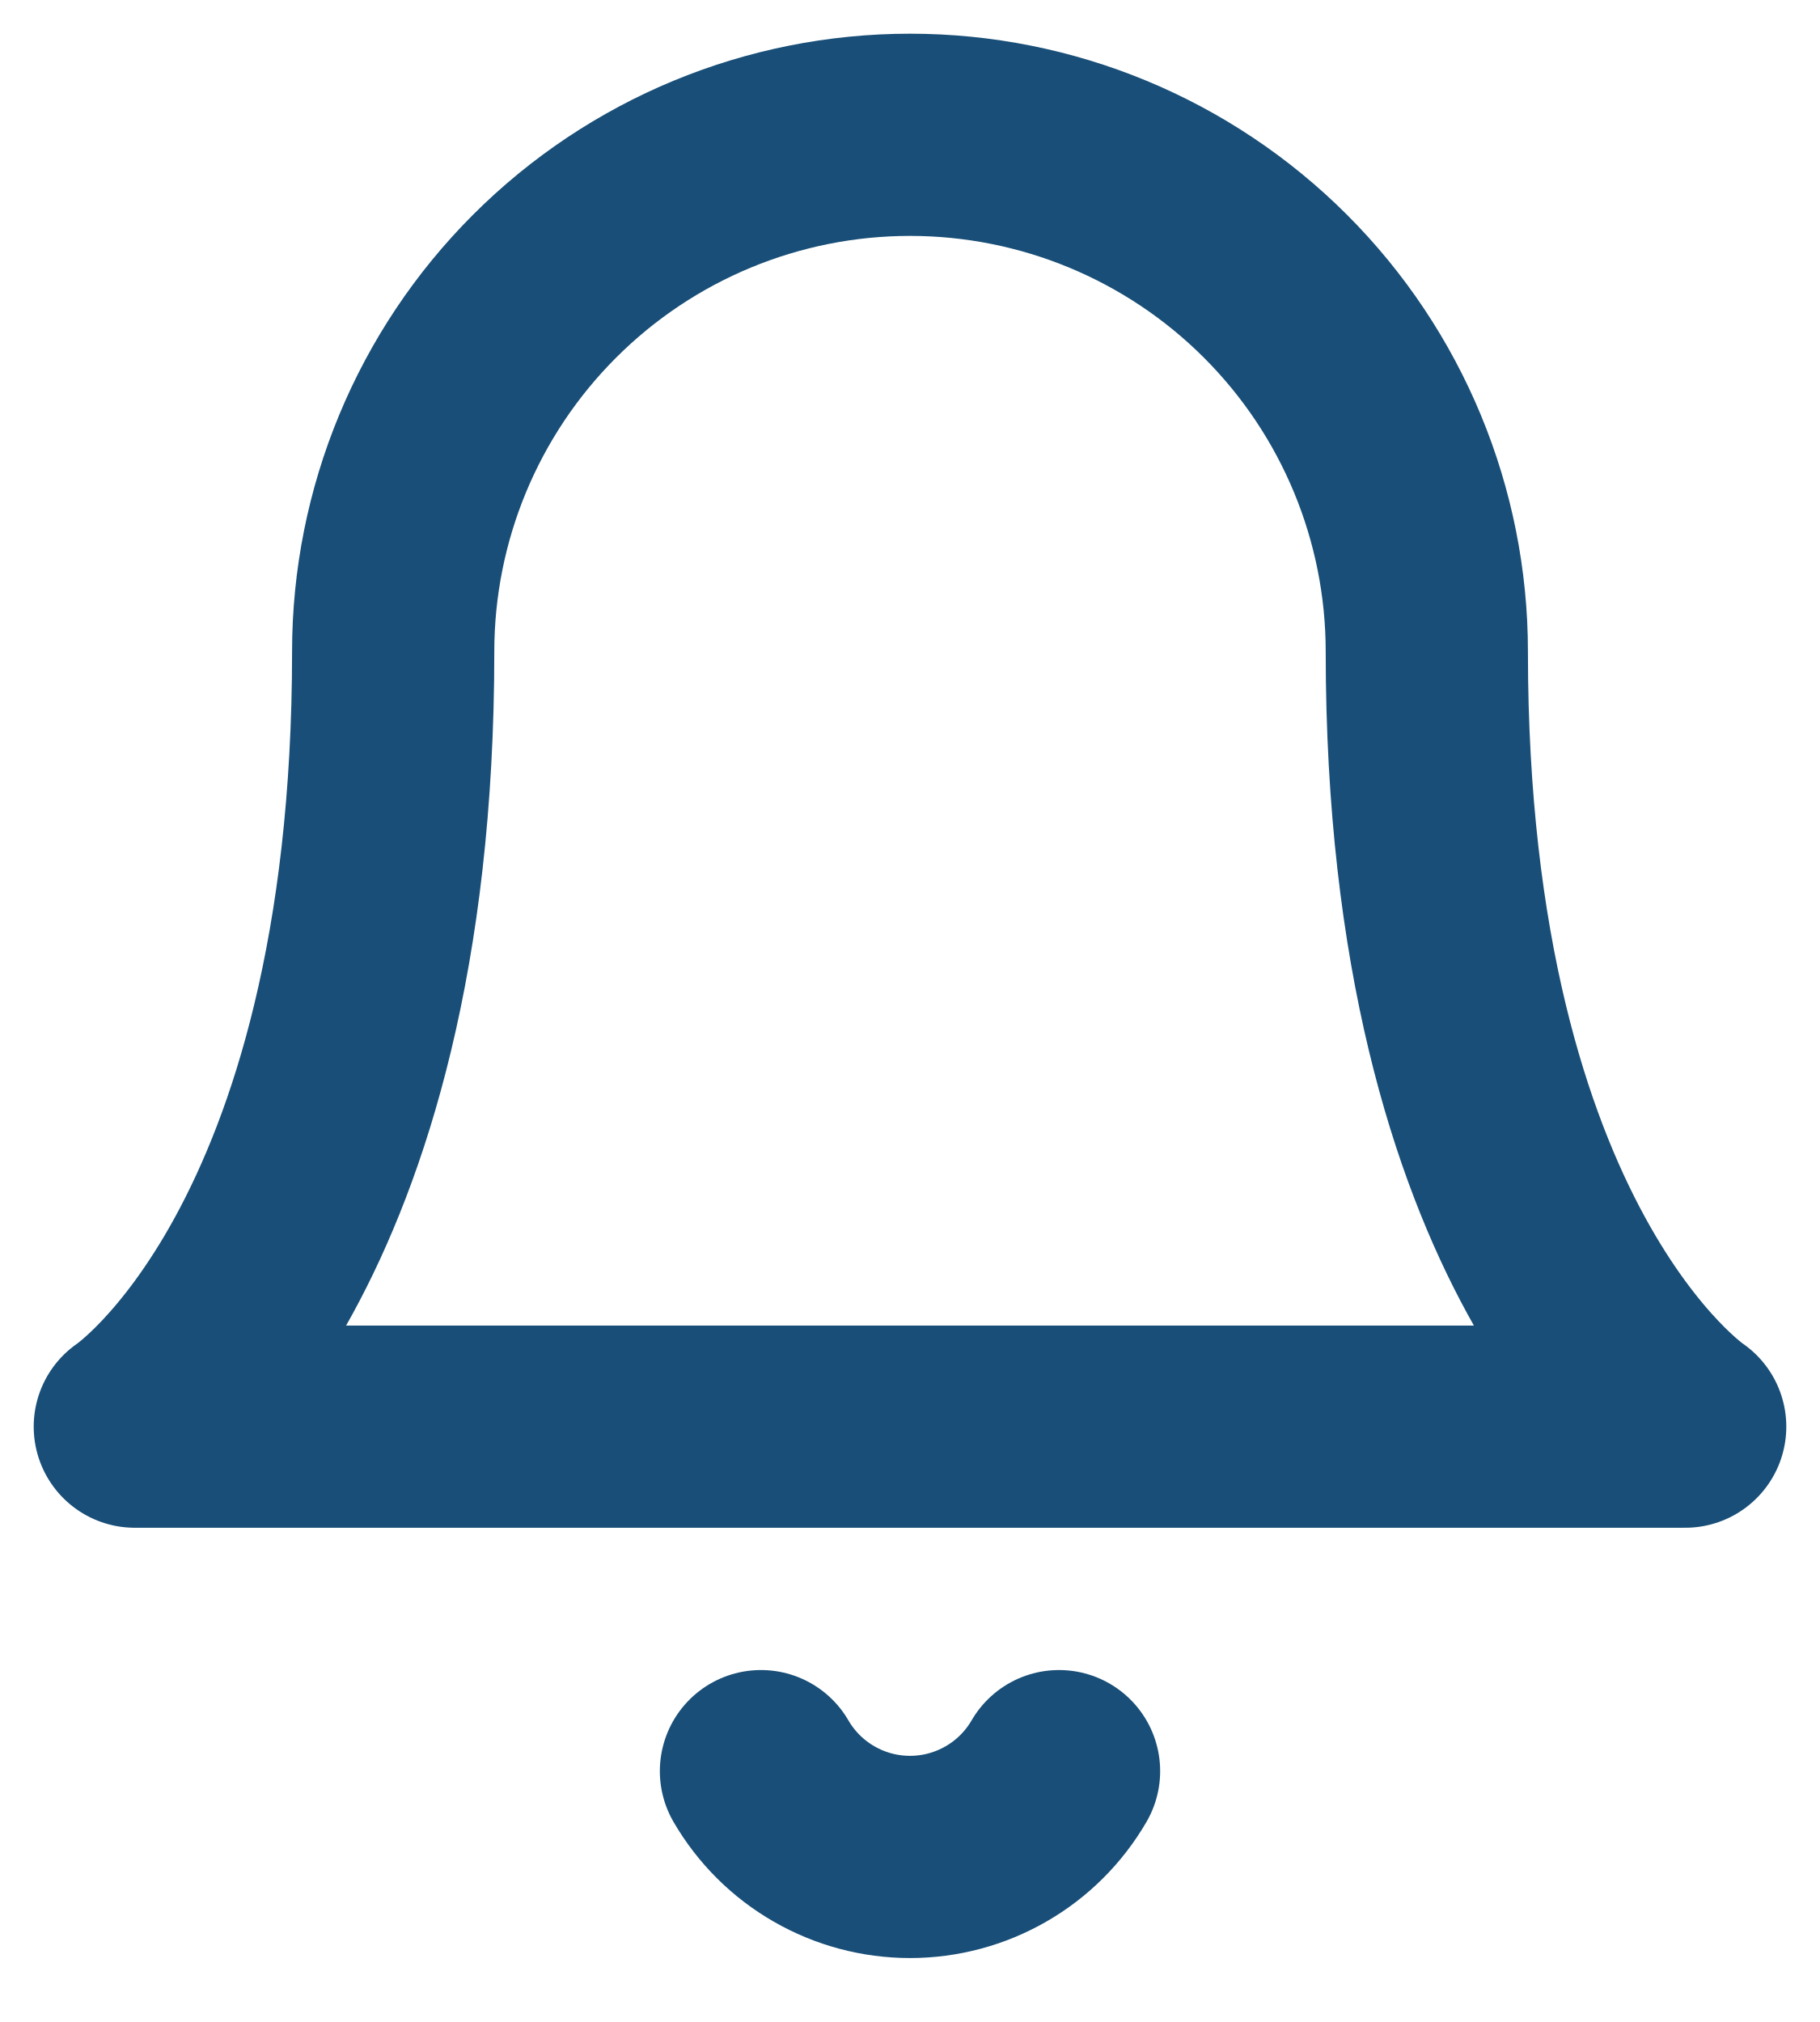
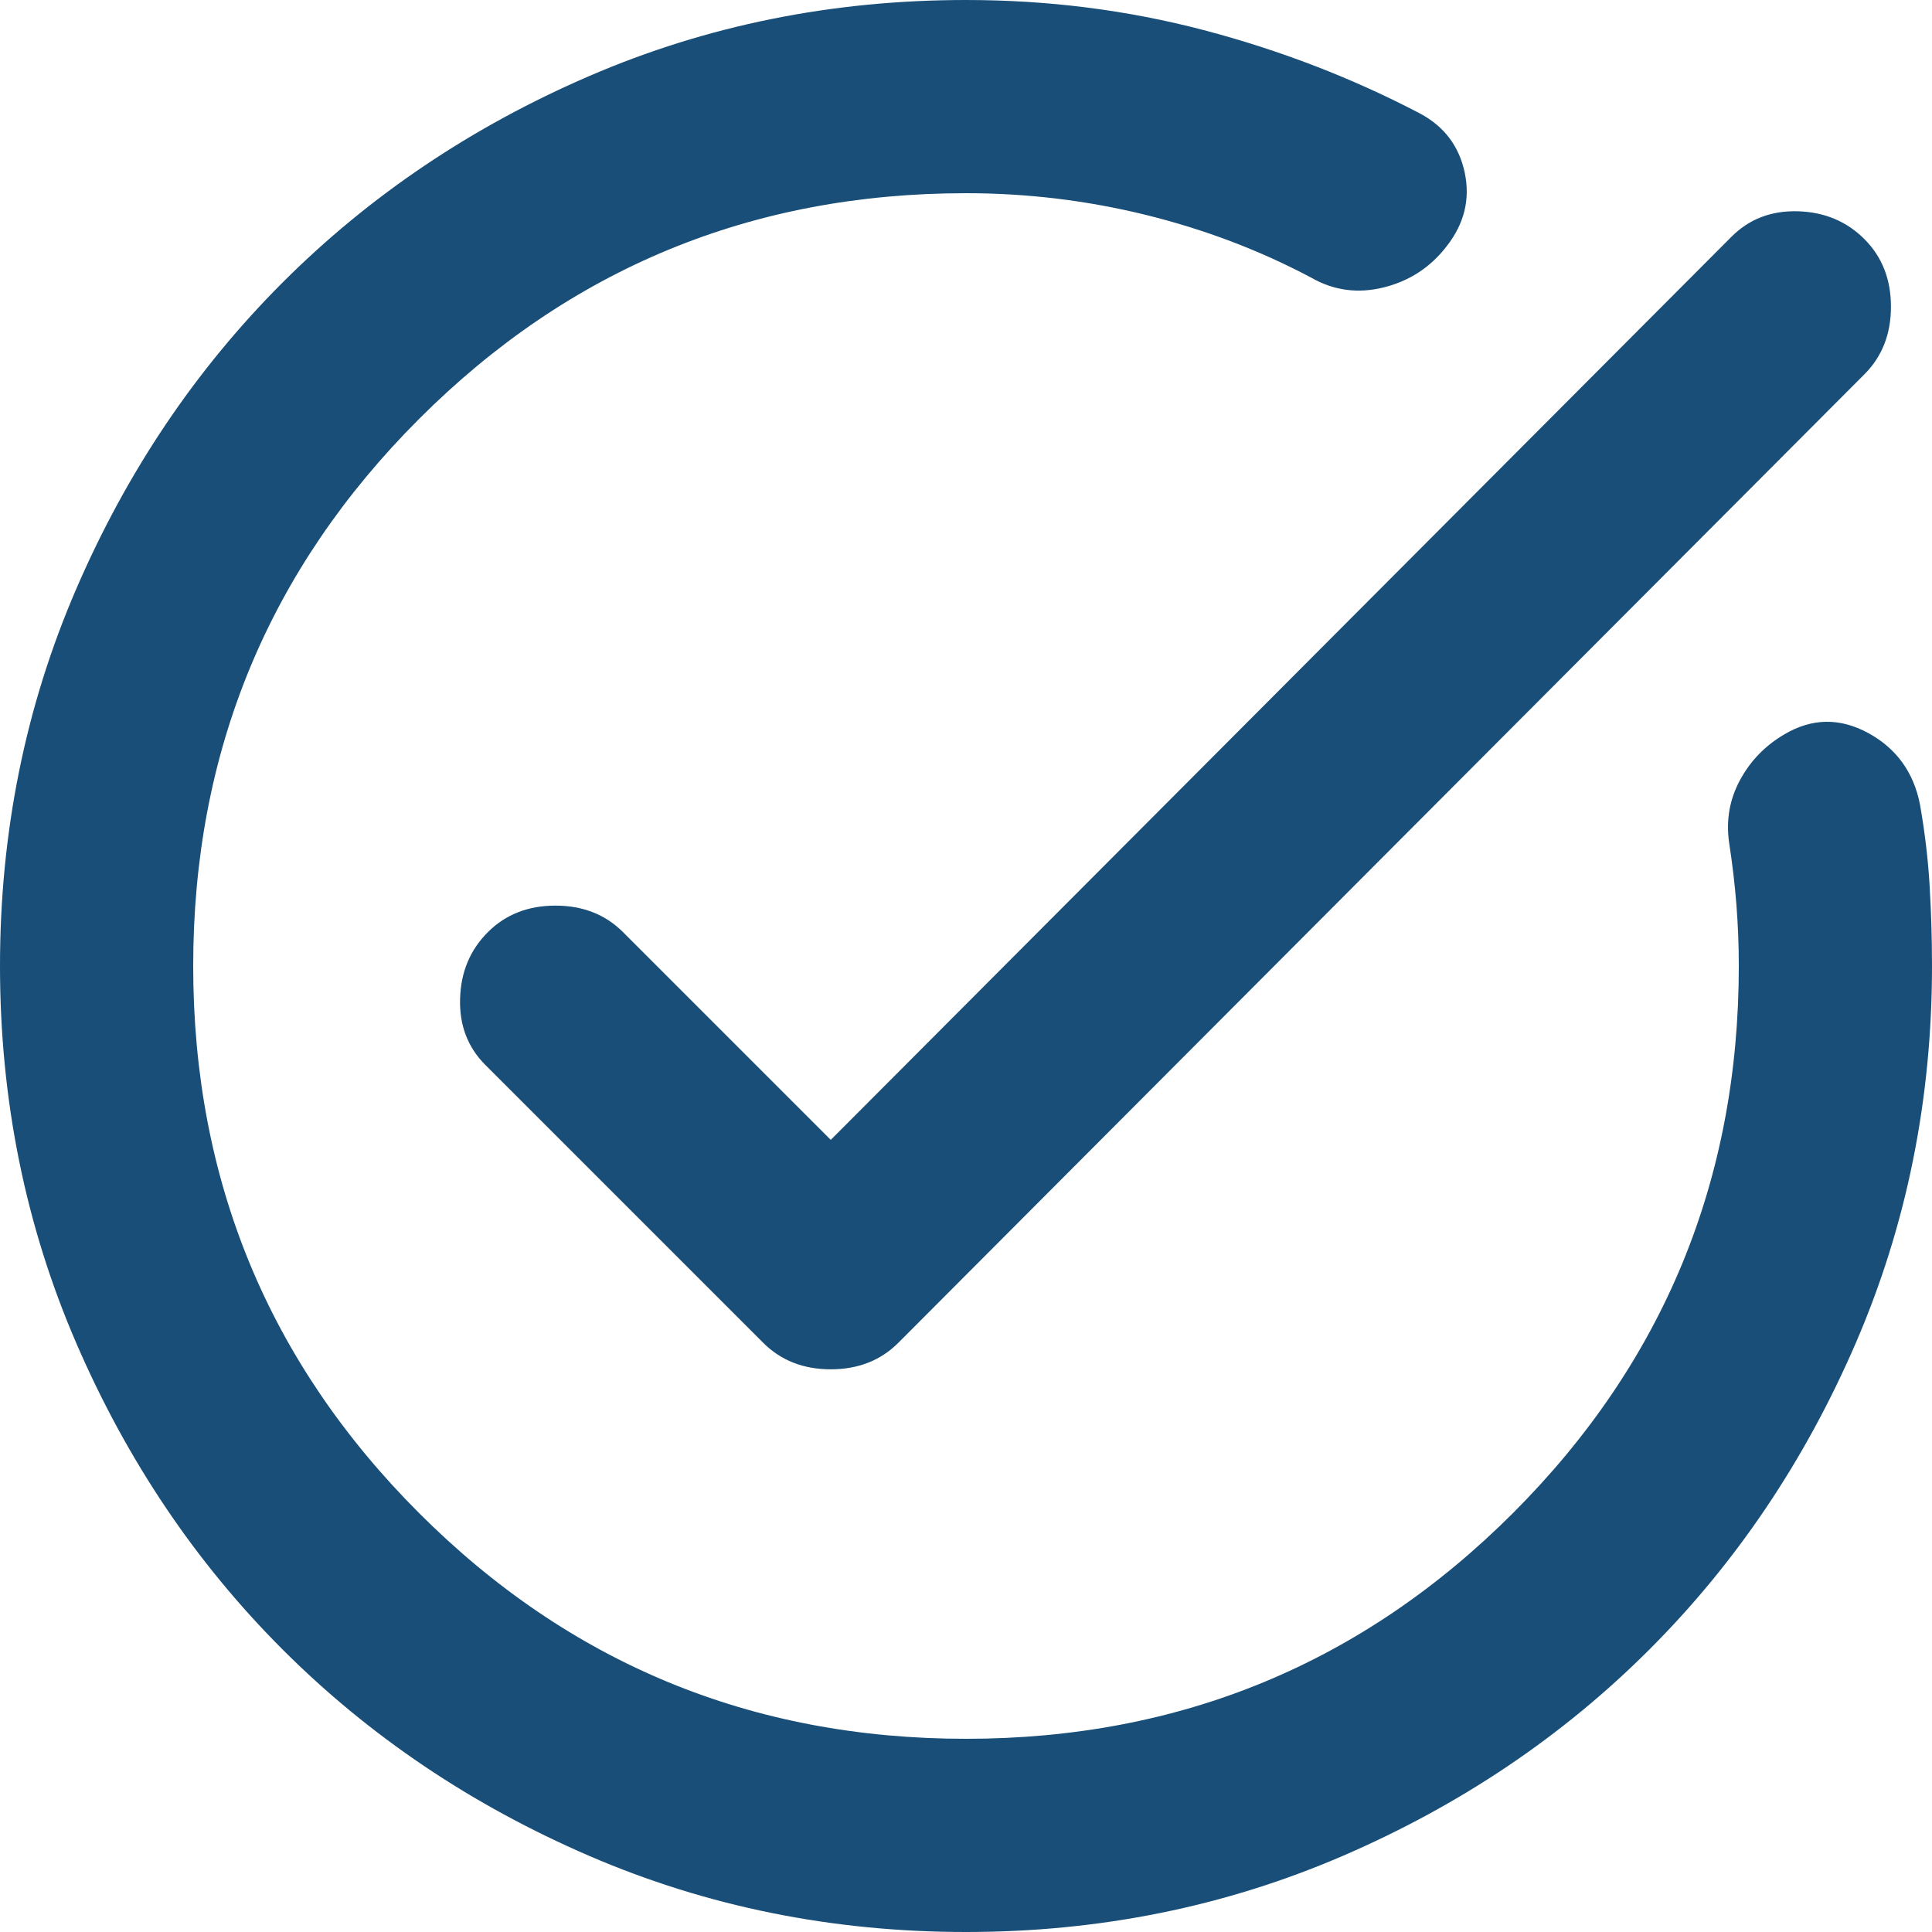
- <svg xmlns="http://www.w3.org/2000/svg" width="27" height="30" viewBox="0 0 27 30" fill="none">
-   <path d="M21.167 9.667C21.167 7.633 20.359 5.683 18.921 4.246C17.483 2.808 15.533 2 13.5 2C11.467 2 9.517 2.808 8.079 4.246C6.641 5.683 5.833 7.633 5.833 9.667C5.833 18.611 2 21.167 2 21.167H25C25 21.167 21.167 18.611 21.167 9.667Z" stroke="#184E77" stroke-width="3" stroke-linecap="round" stroke-linejoin="round" />
-   <path d="M15.711 26.278C15.486 26.665 15.164 26.987 14.775 27.21C14.388 27.433 13.948 27.551 13.5 27.551C13.052 27.551 12.612 27.433 12.225 27.21C11.836 26.987 11.514 26.665 11.289 26.278" stroke="#184E77" stroke-width="3" stroke-linecap="round" stroke-linejoin="round" />
+ <svg xmlns="http://www.w3.org/2000/svg" width="28" height="28" viewBox="0 0 28 28" fill="none">
+   <path d="M27.825 11.655C27.895 12.052 27.942 12.442 27.965 12.827C27.988 13.212 28 13.603 28 14C28 15.937 27.632 17.757 26.897 19.46C26.162 21.163 25.165 22.645 23.905 23.905C22.645 25.165 21.163 26.162 19.46 26.897C17.757 27.632 15.937 28 14 28C12.063 28 10.243 27.632 8.54 26.897C6.837 26.162 5.355 25.165 4.095 23.905C2.835 22.645 1.838 21.163 1.103 19.46C0.368 17.757 0 15.937 0 14C0 12.063 0.368 10.243 1.103 8.54C1.838 6.837 2.835 5.355 4.095 4.095C5.355 2.835 6.837 1.837 8.54 1.102C10.243 0.367 12.063 0 14 0C15.19 0 16.339 0.146 17.448 0.437C18.556 0.729 19.6 1.132 20.58 1.645C20.93 1.832 21.146 2.117 21.228 2.502C21.309 2.887 21.222 3.243 20.965 3.57C20.732 3.873 20.428 4.072 20.055 4.165C19.682 4.258 19.332 4.212 19.005 4.025C18.258 3.628 17.459 3.325 16.608 3.115C15.756 2.905 14.887 2.8 14 2.8C10.897 2.8 8.254 3.891 6.073 6.072C3.891 8.254 2.8 10.897 2.8 14C2.8 17.103 3.891 19.746 6.073 21.928C8.254 24.109 10.897 25.2 14 25.2C17.103 25.2 19.746 24.109 21.928 21.928C24.109 19.746 25.2 17.103 25.2 14C25.2 13.697 25.188 13.399 25.165 13.107C25.142 12.816 25.107 12.518 25.06 12.215C25.013 11.888 25.066 11.585 25.218 11.305C25.369 11.025 25.585 10.803 25.865 10.64C26.262 10.407 26.664 10.401 27.073 10.622C27.481 10.844 27.732 11.188 27.825 11.655ZM11.06 19.46L7.035 15.435C6.778 15.178 6.656 14.857 6.668 14.472C6.679 14.087 6.813 13.767 7.07 13.51C7.327 13.253 7.653 13.125 8.05 13.125C8.447 13.125 8.773 13.253 9.03 13.51L12.04 16.52L25.095 3.43C25.352 3.173 25.673 3.051 26.058 3.062C26.443 3.074 26.763 3.208 27.02 3.465C27.277 3.722 27.405 4.048 27.405 4.445C27.405 4.842 27.277 5.168 27.02 5.425L13.02 19.46C12.763 19.717 12.437 19.845 12.04 19.845C11.643 19.845 11.317 19.717 11.06 19.46V19.46Z" fill="#184E77" />
</svg>
